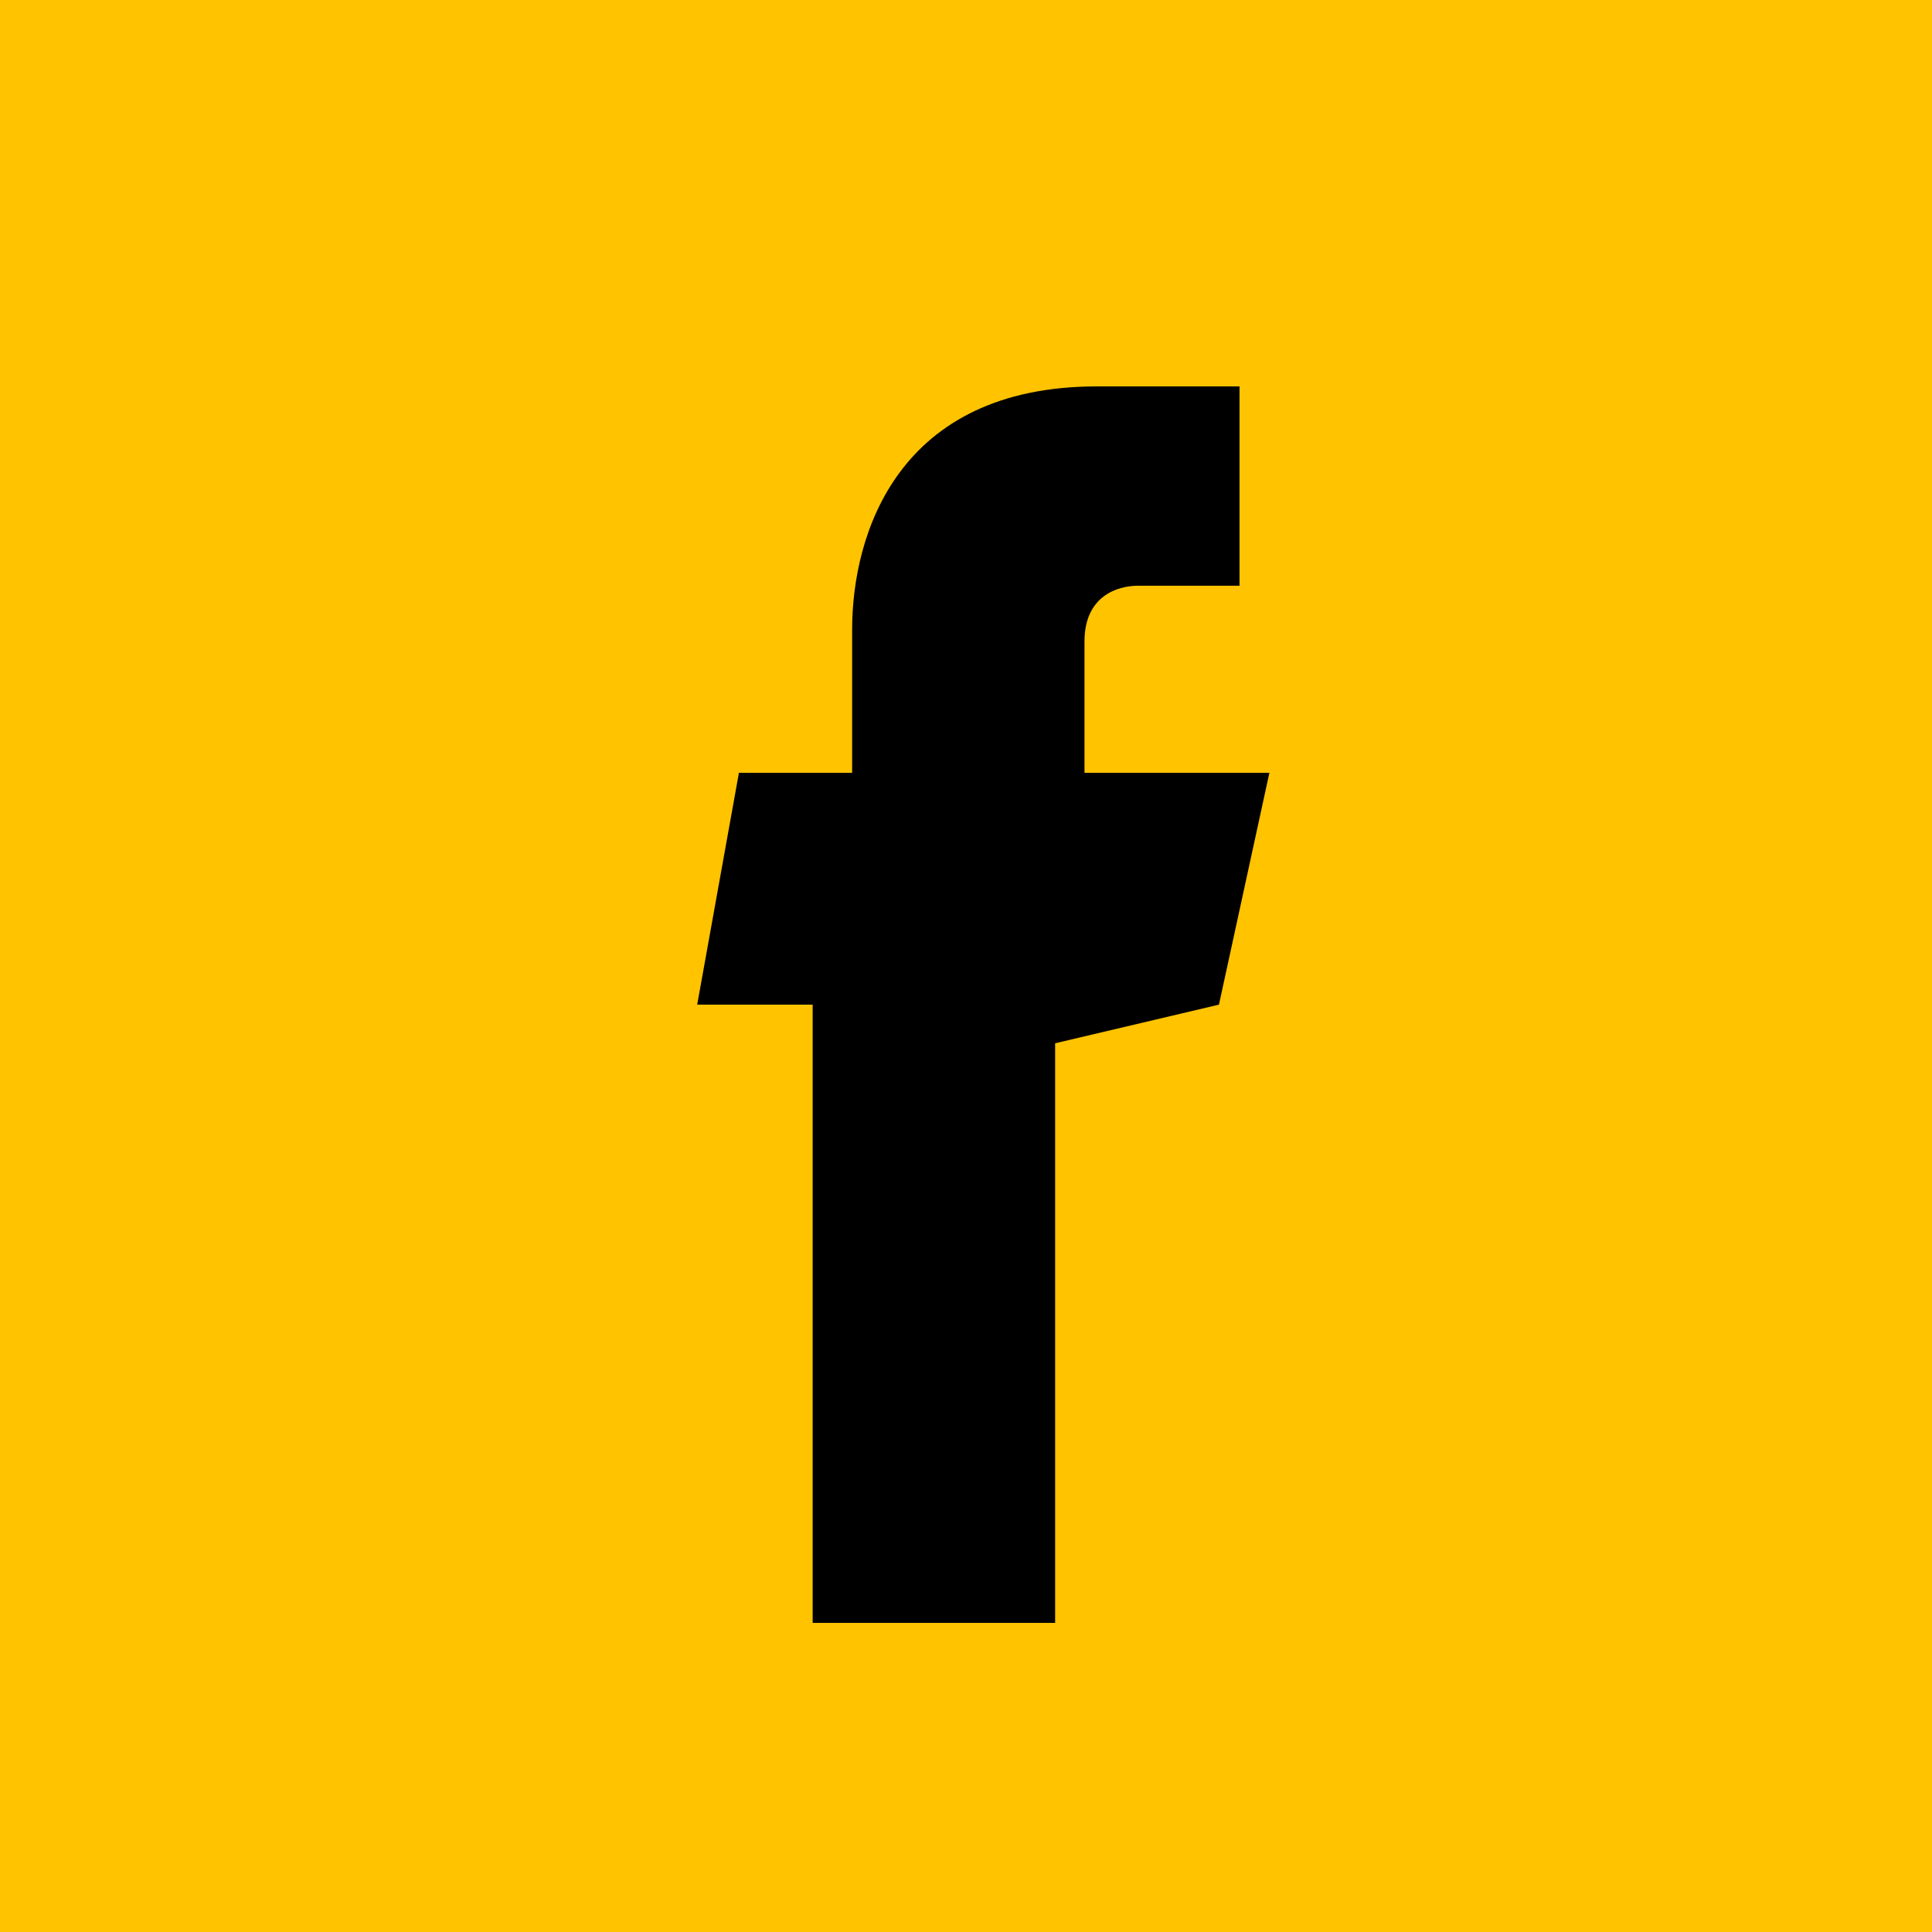
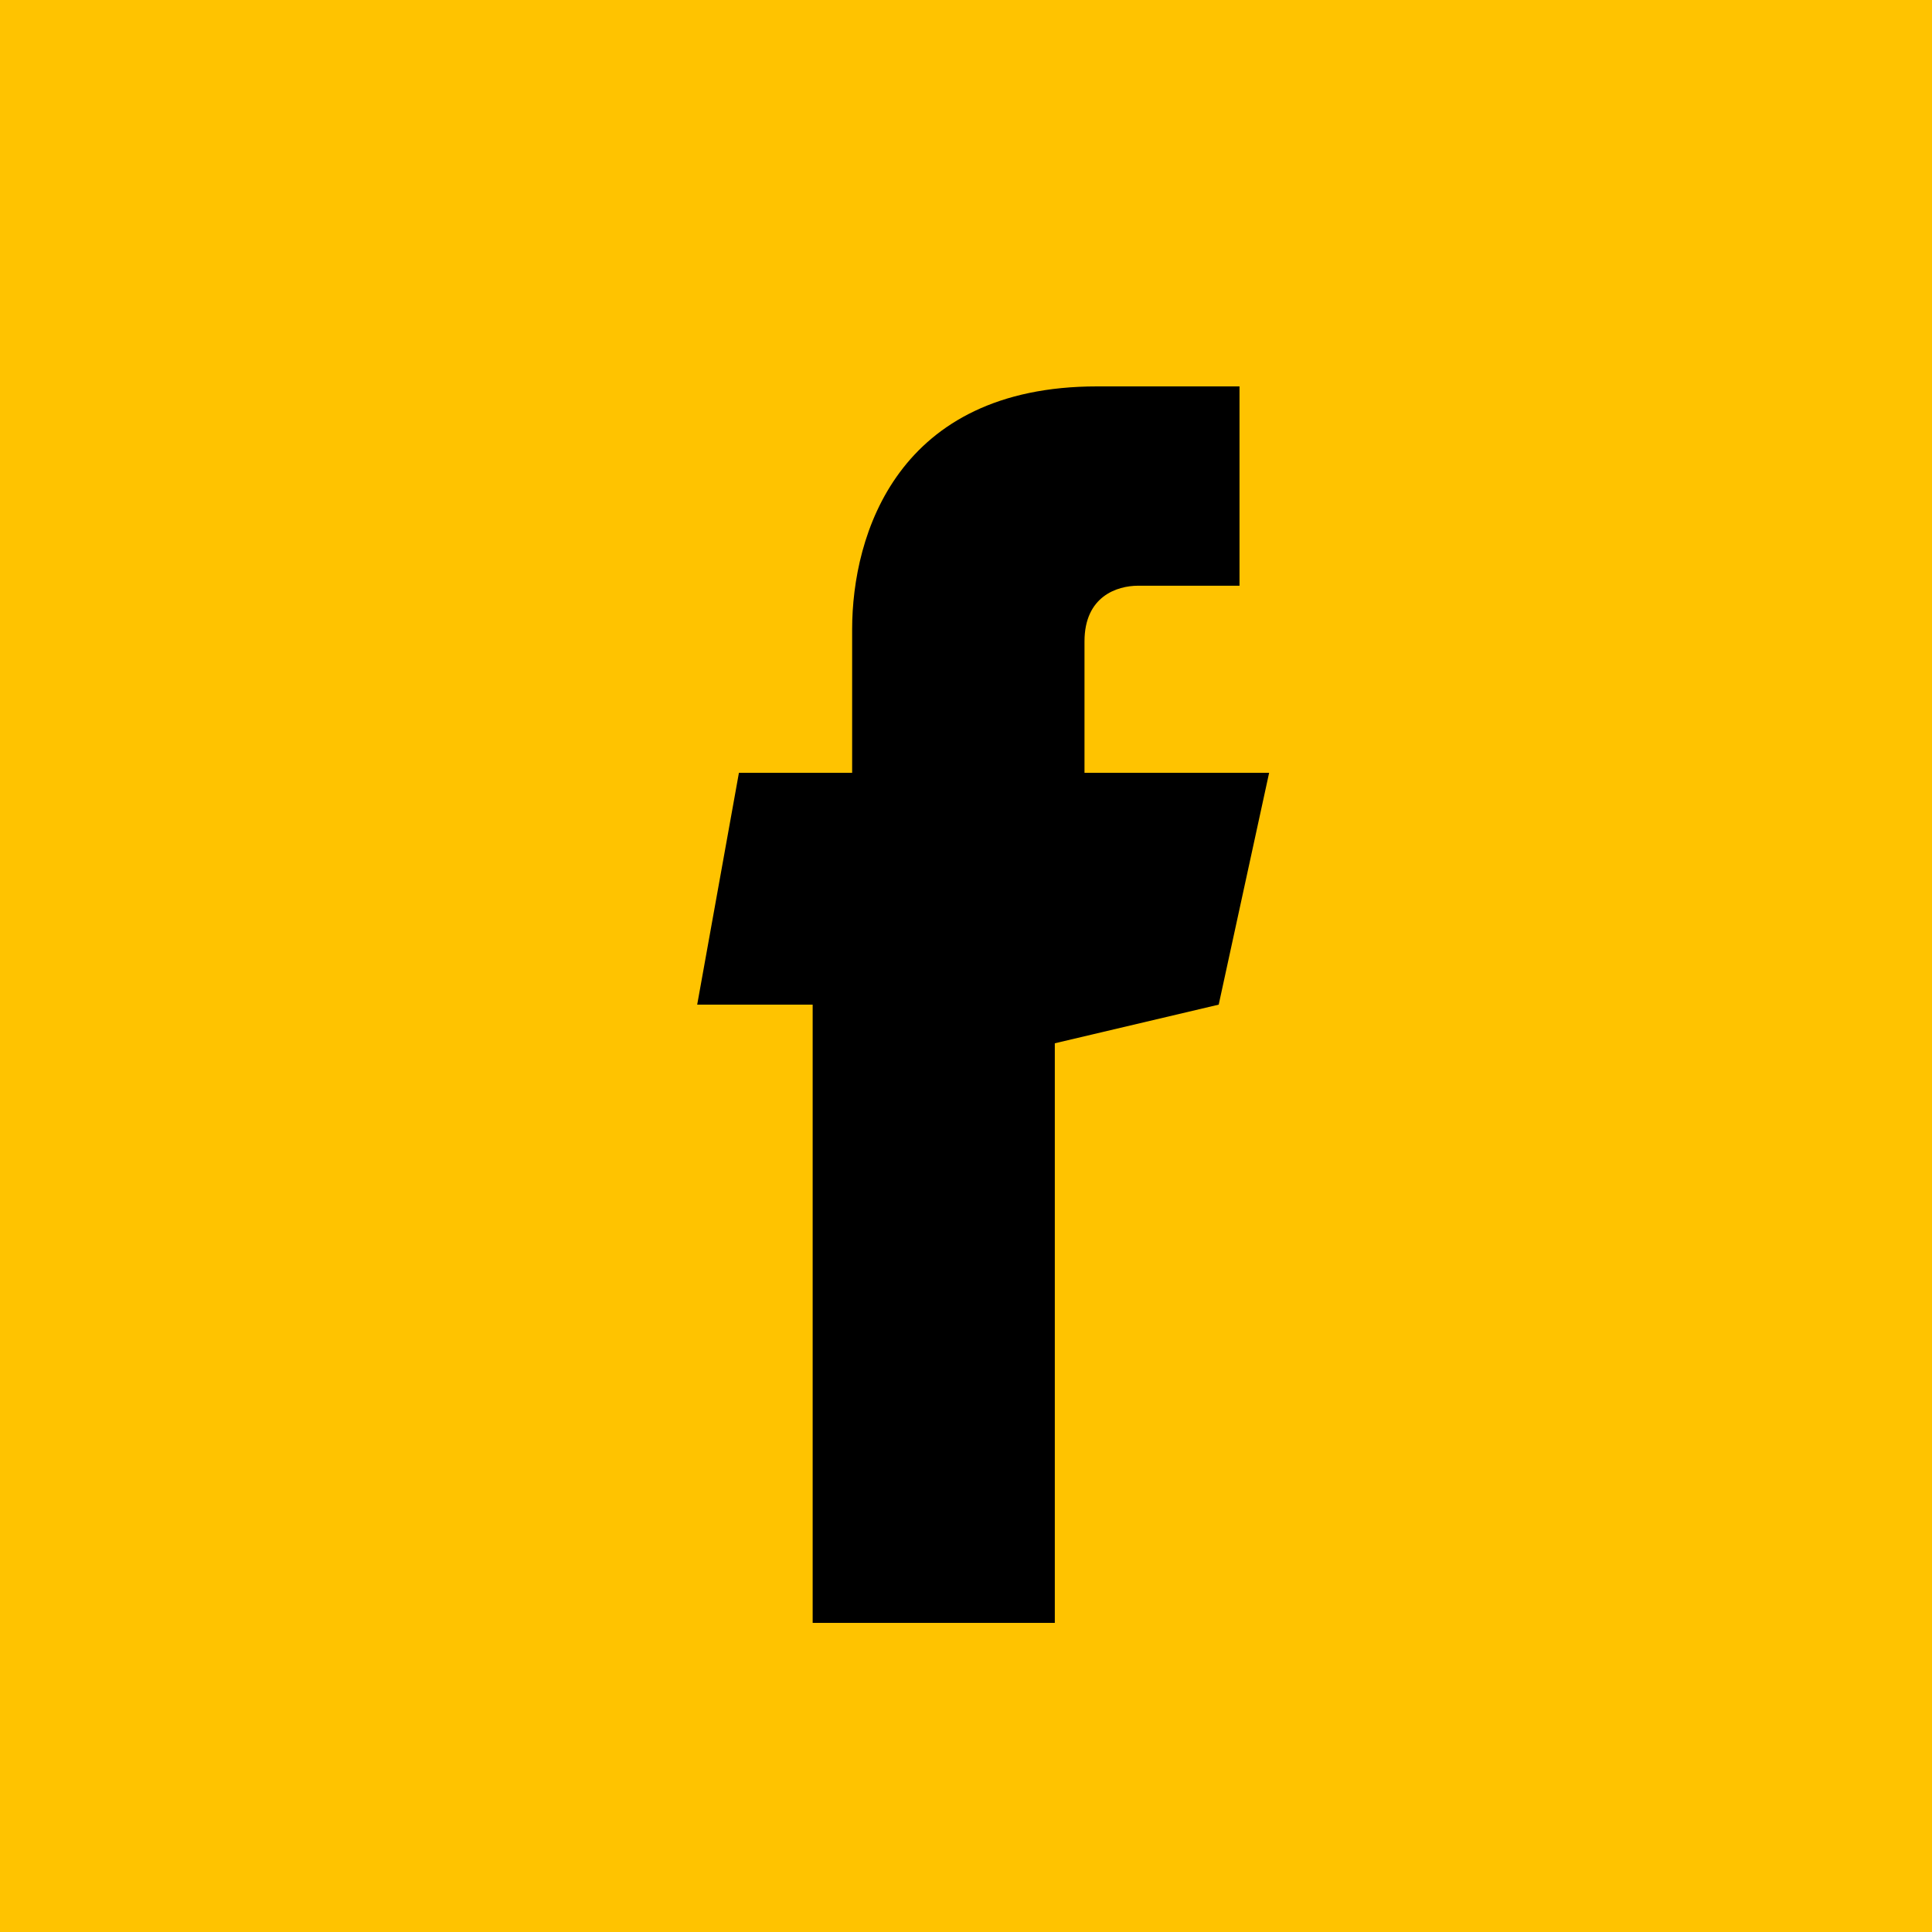
<svg xmlns="http://www.w3.org/2000/svg" viewBox="0 0 30 30" style="background-color:#ffffff00" width="30" height="30">
  <path fill="#ffc300" d="M0 0h30.074v30H0z" />
-   <path d="M19.715 12H16.84V9.96c0-.7.504-.865.834-.865h1.573V6h-2.212c-3.098 0-3.803 2.3-3.803 3.773V12h-1.758l-.648 3.6h1.793v9.6h3.765v-9l2.544-.6.783-3.6z" />
+   <path d="M19.715 12H16.84V9.96c0-.7.504-.865.834-.865h1.573V6h-2.212c-3.098 0-3.803 2.3-3.803 3.773V12h-1.758l-.648 3.6h1.793v9.6h3.76v-9l2.545-.6.783-3.6z" />
</svg>
